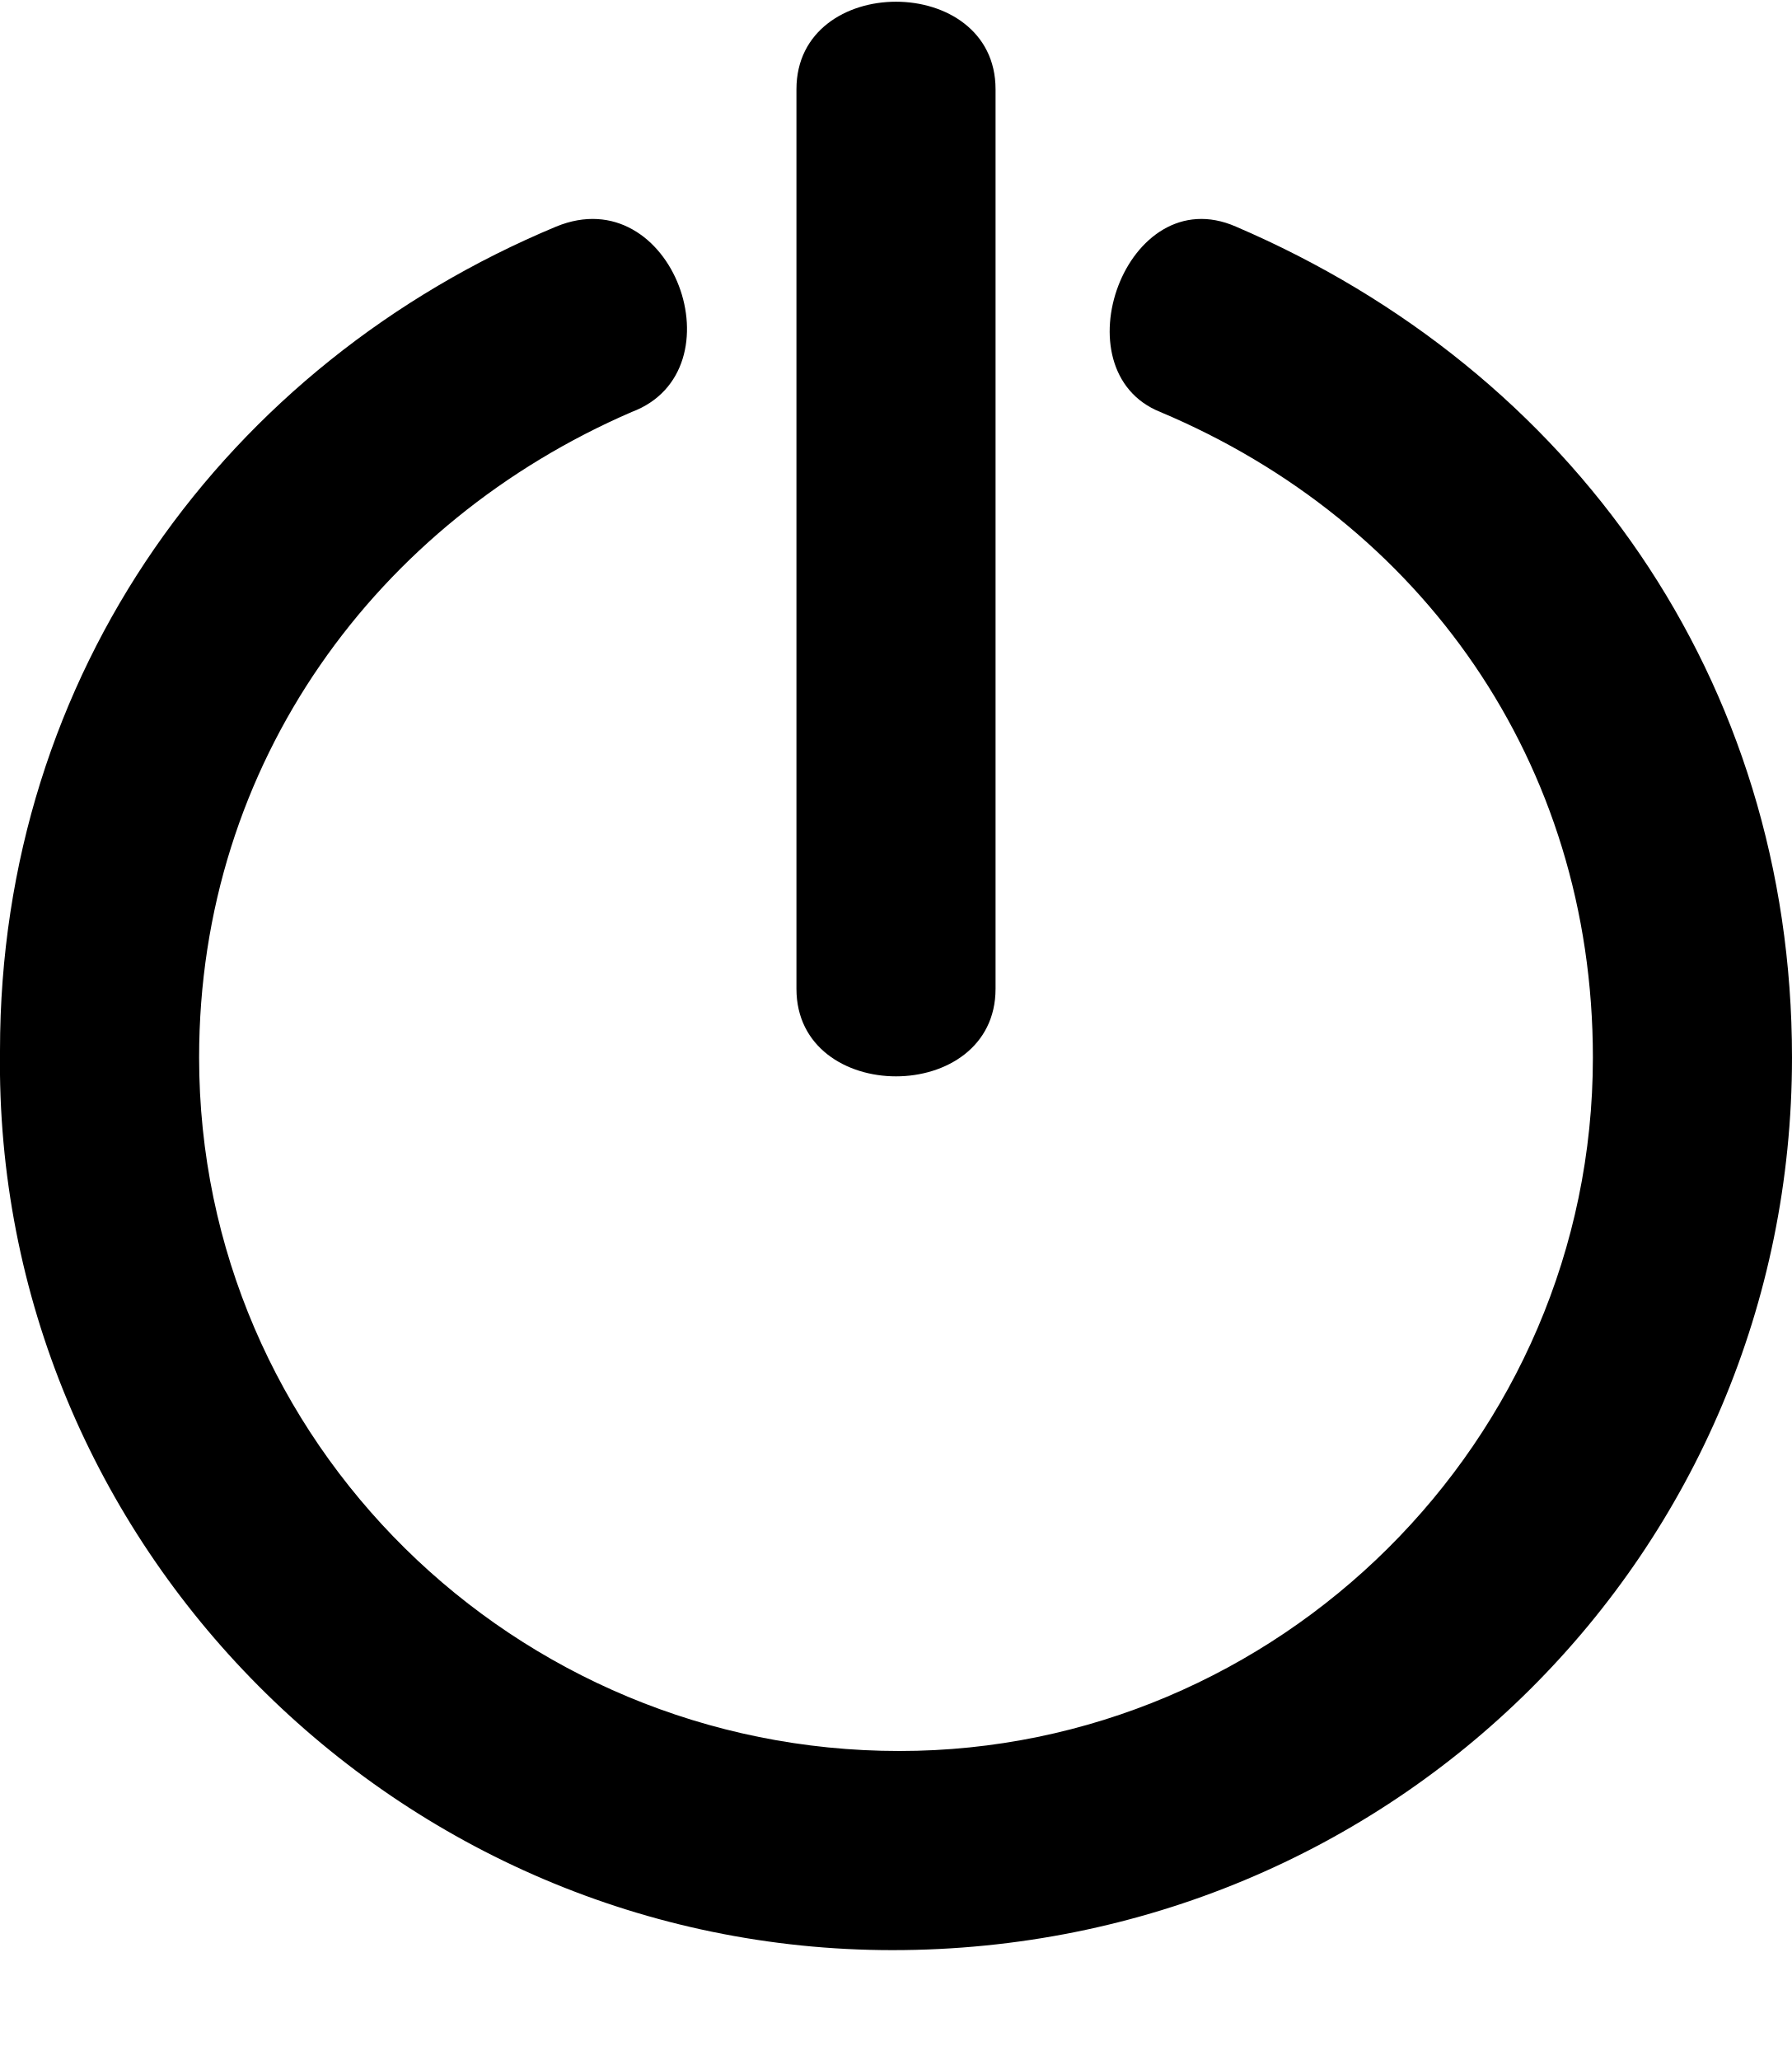
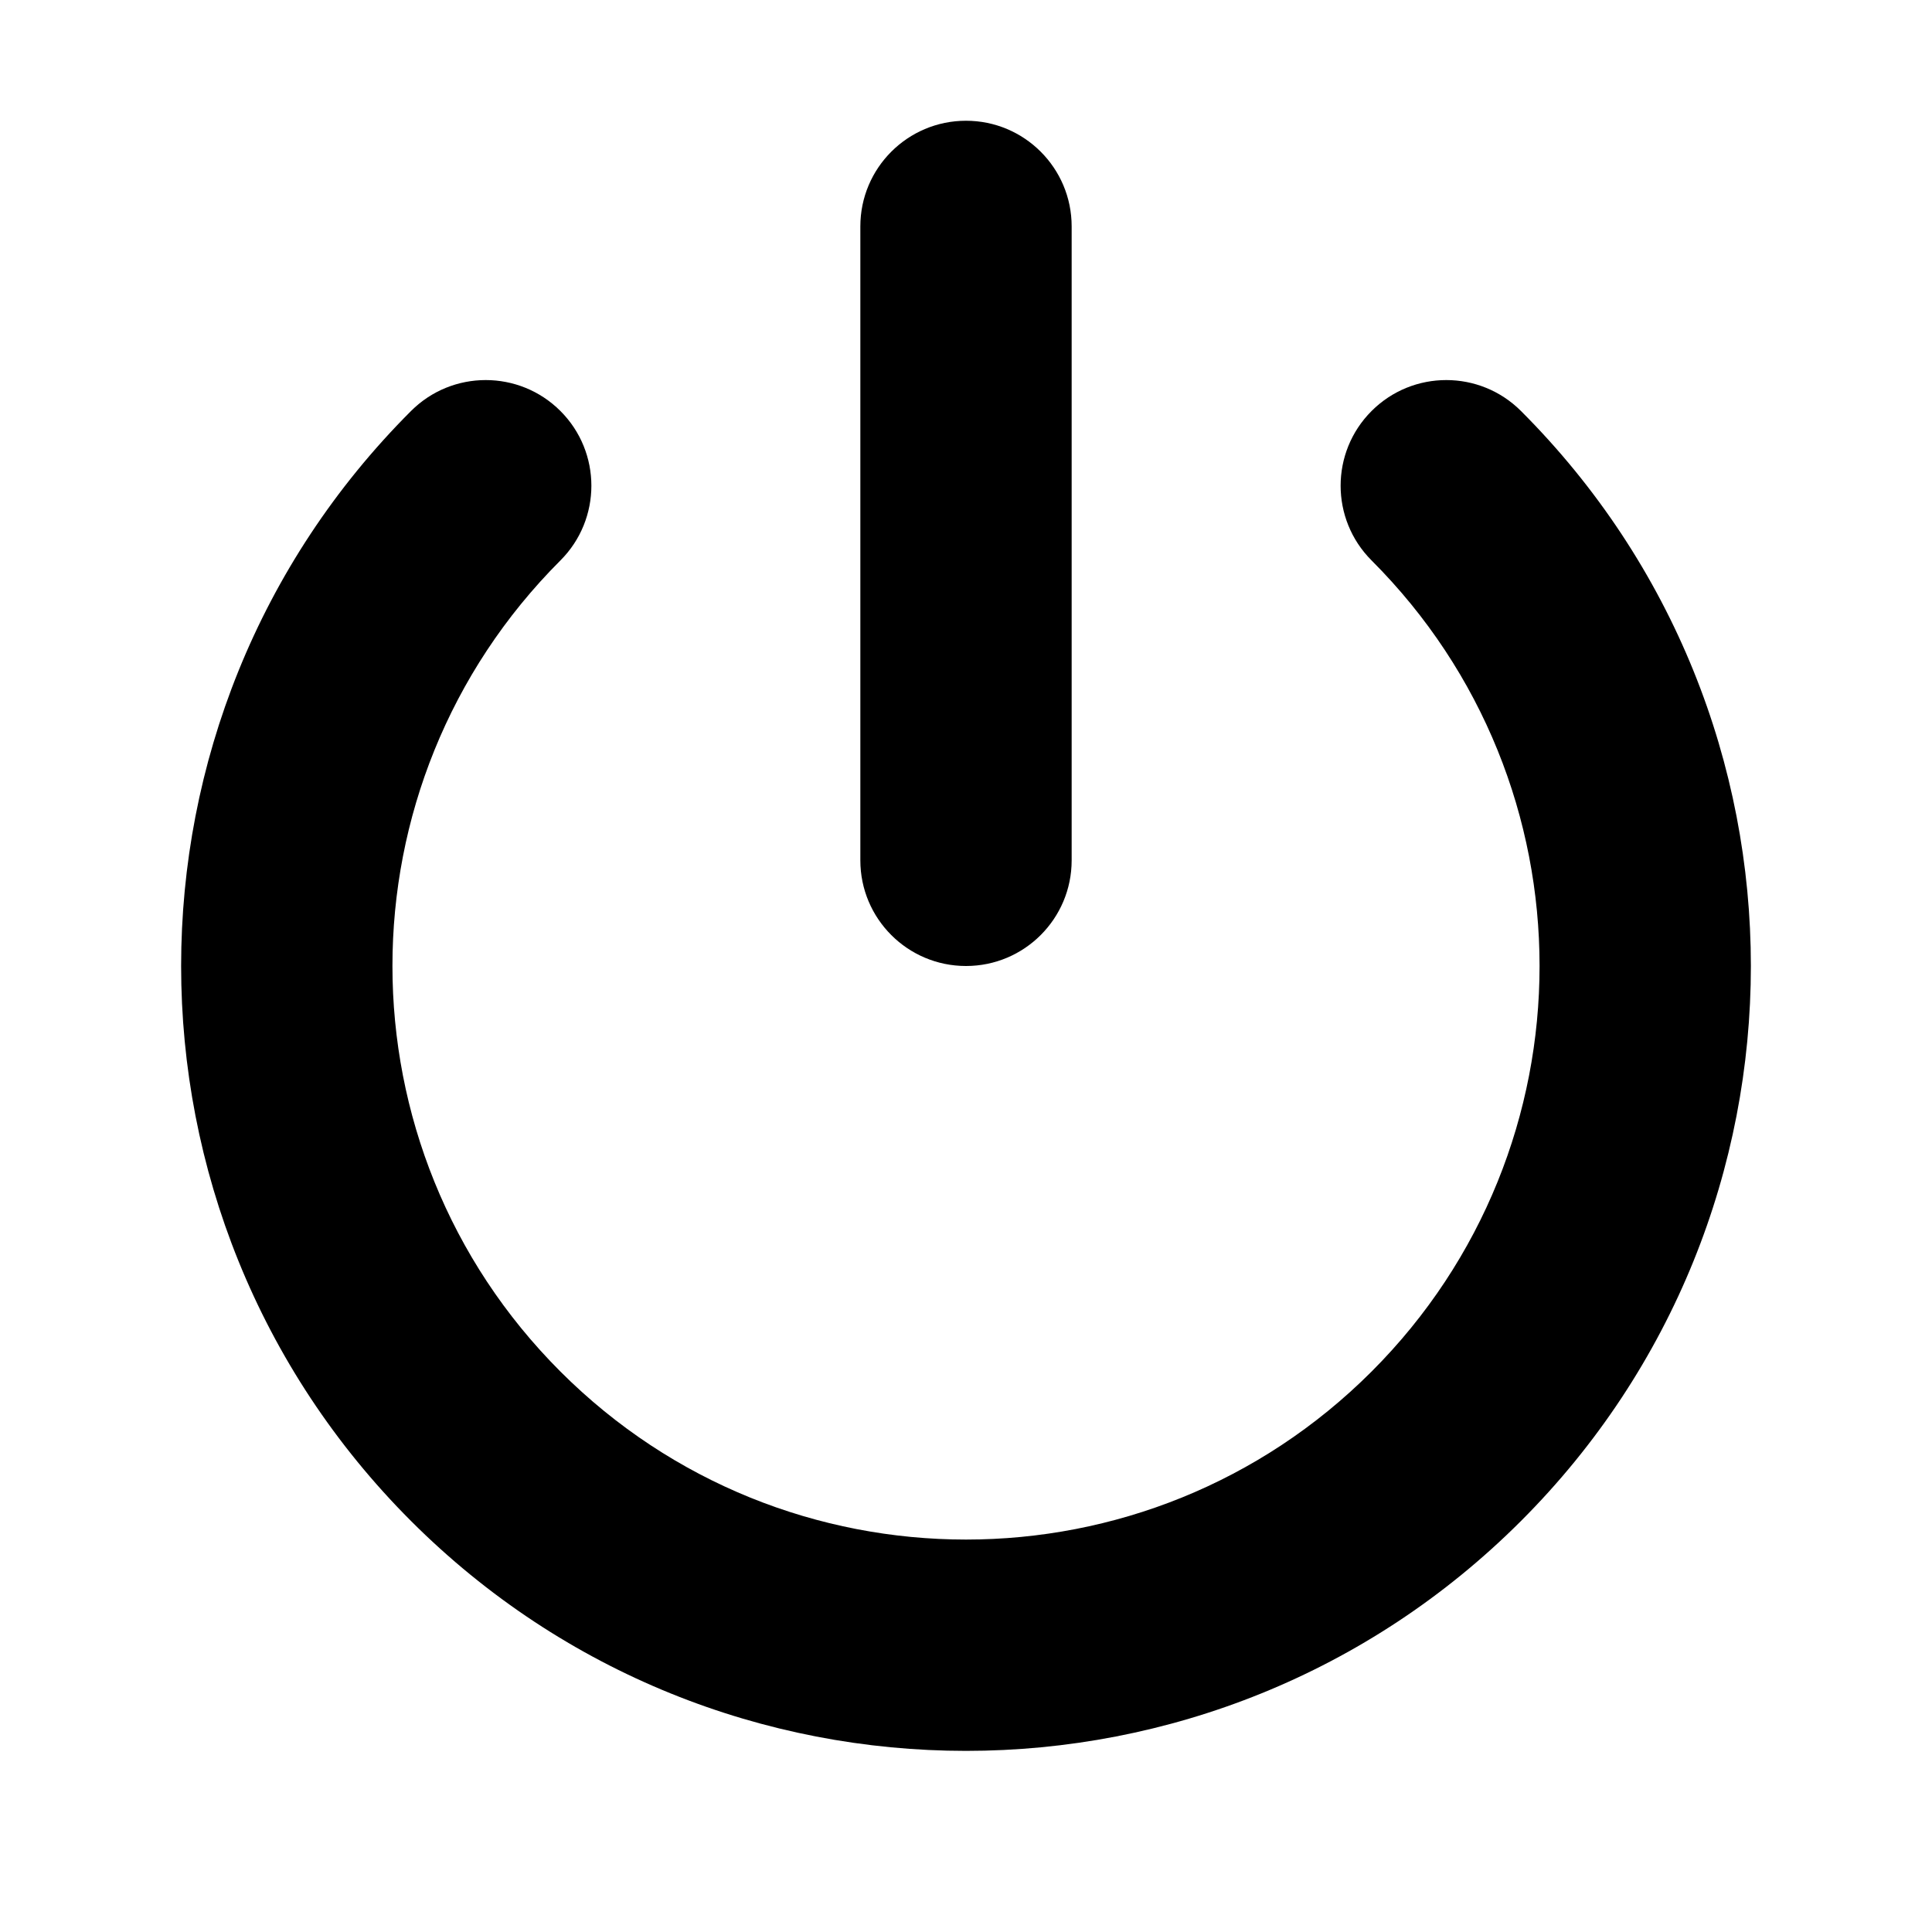
- <svg xmlns="http://www.w3.org/2000/svg" xml:space="preserve" version="1.1" style="shape-rendering:geometricPrecision;text-rendering:geometricPrecision;image-rendering:optimizeQuality;" viewBox="0 0 261 300" x="0px" y="0px" fill-rule="evenodd" clip-rule="evenodd">
-   <defs>
-     <style type="text/css">
- 
-     .fil0 {fill:black}
- 
-   </style>
-   </defs>
-   <g>
-     <path class="fil0" d="M145 13l0 131c0,17 -29,17 -29,0l0 -131c0,-17 29,-17 29,0z" />
-     <path class="fil0" d="M232 154c0,-43 -25,-78 -63,-94 -15,-6 -5,-34 11,-27 49,21 81,66 81,121 0,72 -58,130 -131,130 -72,0 -131,-59 -130,-131 0,-55 33,-100 81,-120 17,-7 27,21 11,27 -37,16 -63,51 -63,94 0,56 46,101 102,101 55,0 101,-45 101,-101z" />
+ <svg xmlns="http://www.w3.org/2000/svg" width="960px" height="960px" viewBox="0 0 960 960" version="1.1">
+   <g id="com.tesla.wall.connector-/-assets-/-capability-on-off" stroke="none" fill="none" fill-rule="evenodd">
+     <path d="M755.772,204.228 C908.076,356.533 908.076,603.467 755.772,755.772 C603.467,908.076 356.533,908.076 204.228,755.772 C51.924,603.467 51.924,356.533 204.228,204.228 C224.731,183.726 257.972,183.726 278.475,204.228 C298.977,224.731 298.977,257.972 278.475,278.475 C167.175,389.774 167.175,570.226 278.475,681.525 C389.774,792.825 570.226,792.825 681.525,681.525 C792.825,570.226 792.825,389.774 681.525,278.475 C661.023,257.972 661.023,224.731 681.525,204.228 C702.028,183.726 735.269,183.726 755.772,204.228 Z M480,60 C508.995,60 532.5,83.505 532.5,112.5 L532.5,427.5 C532.5,456.495 508.995,480 480,480 C451.005,480 427.5,456.495 427.5,427.5 L427.5,112.5 C427.5,83.505 451.005,60 480,60 Z" id="Shape" fill="#000000" />
  </g>
</svg>
